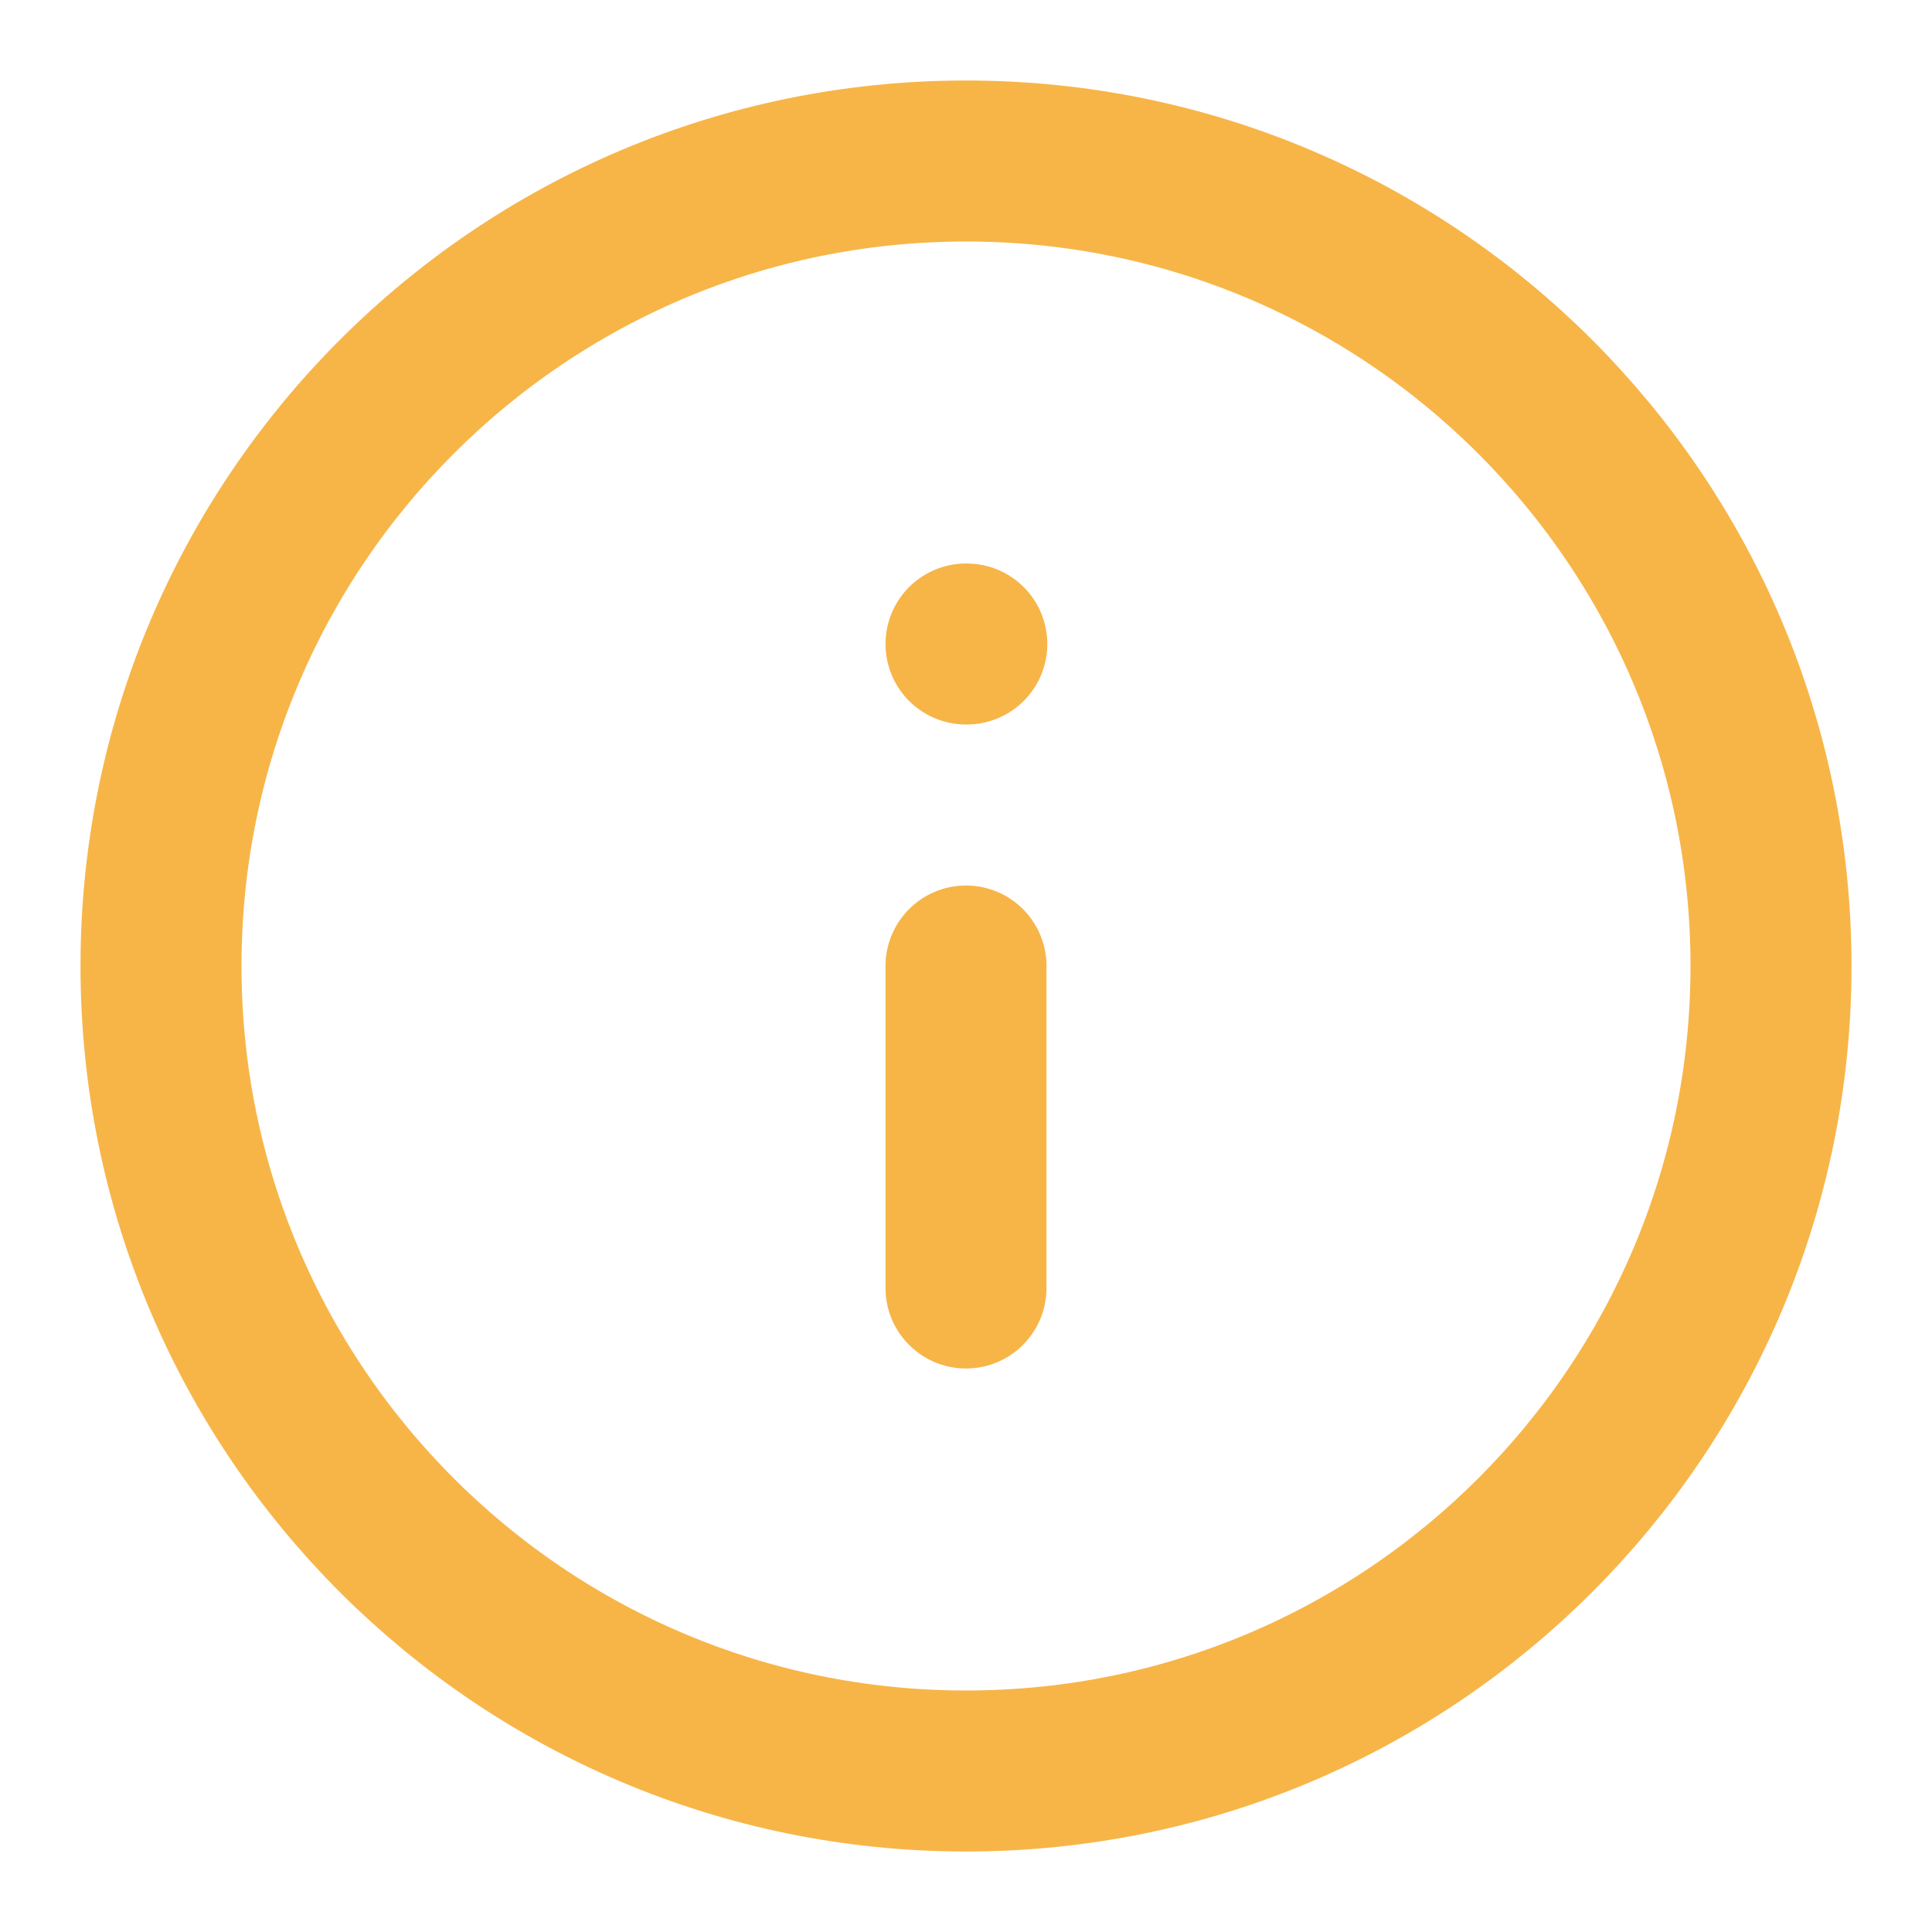
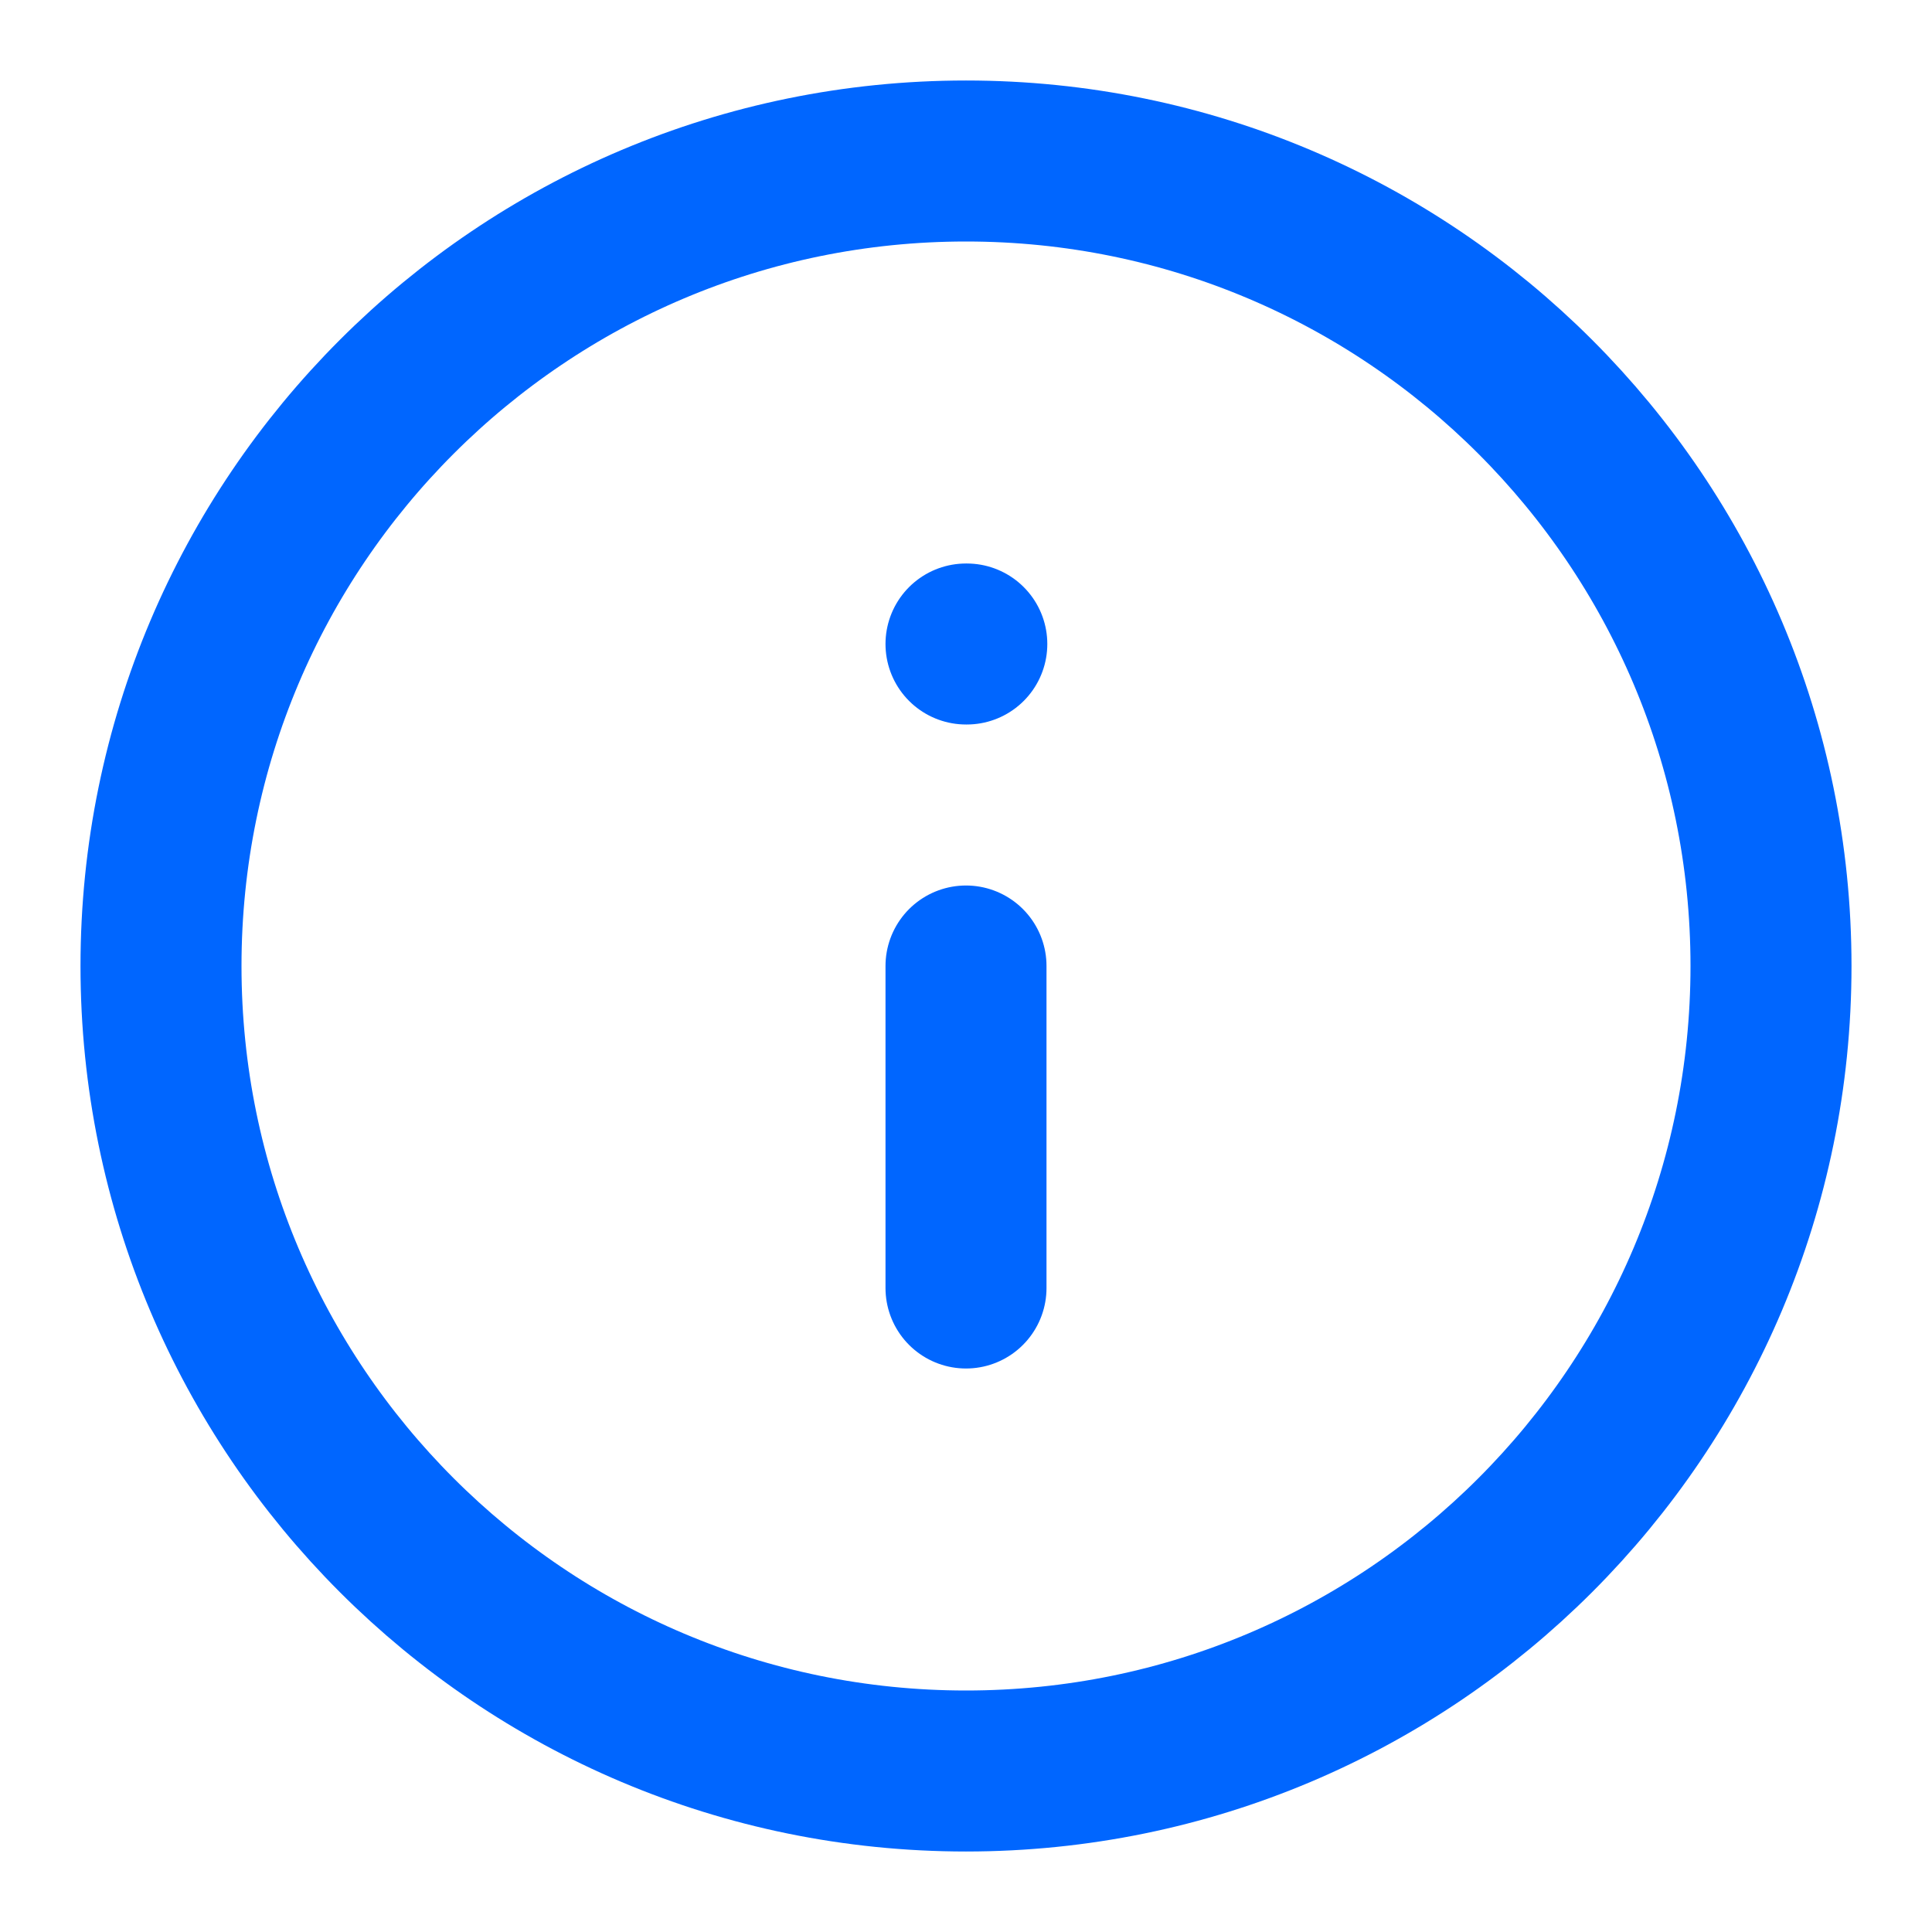
- <svg xmlns="http://www.w3.org/2000/svg" width="24" height="24" viewBox="0 0 24 24" fill="none" stroke="#F7B548" stroke-width="2" stroke-linecap="round" stroke-linejoin="round">
+ <svg xmlns="http://www.w3.org/2000/svg" width="24" height="24" viewBox="0 0 24 24" fill="none" stroke="#0066FF" stroke-width="2" stroke-linecap="round" stroke-linejoin="round">
  <circle cx="12" cy="12" r="10" />
  <line x1="12" y1="16" x2="12" y2="12" />
  <line x1="12" y1="8" x2="12.01" y2="8" />
</svg>
